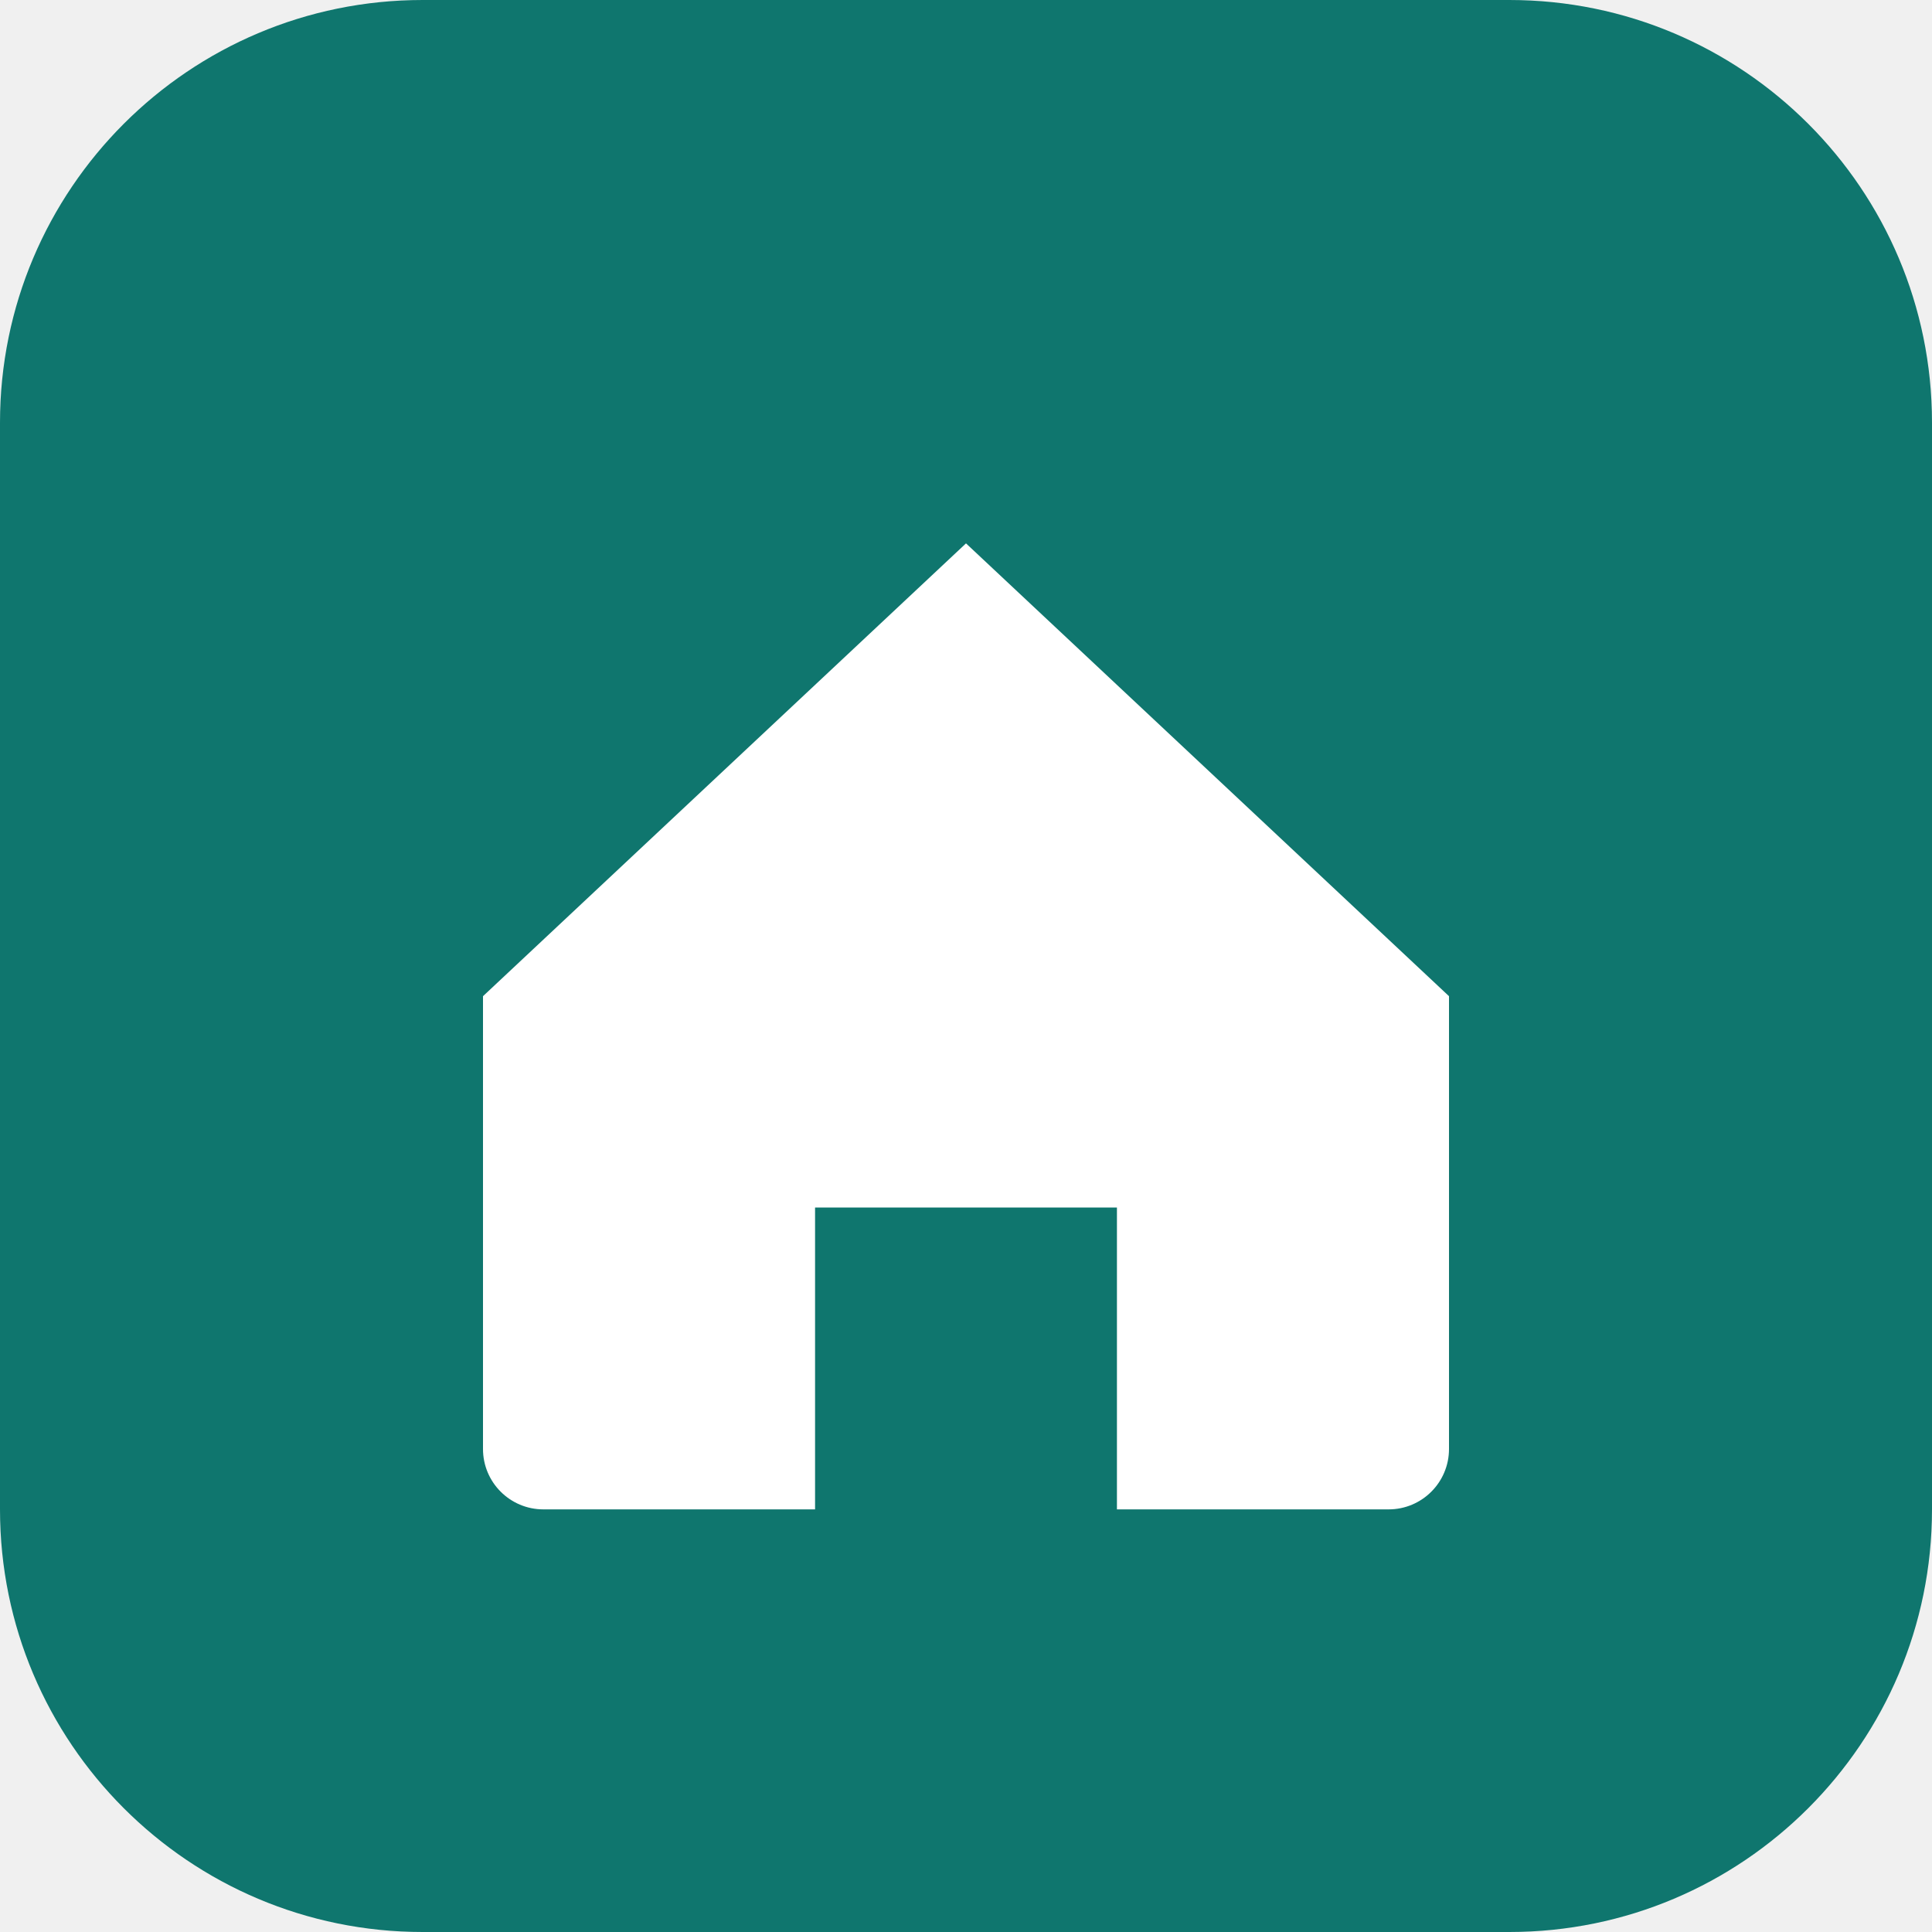
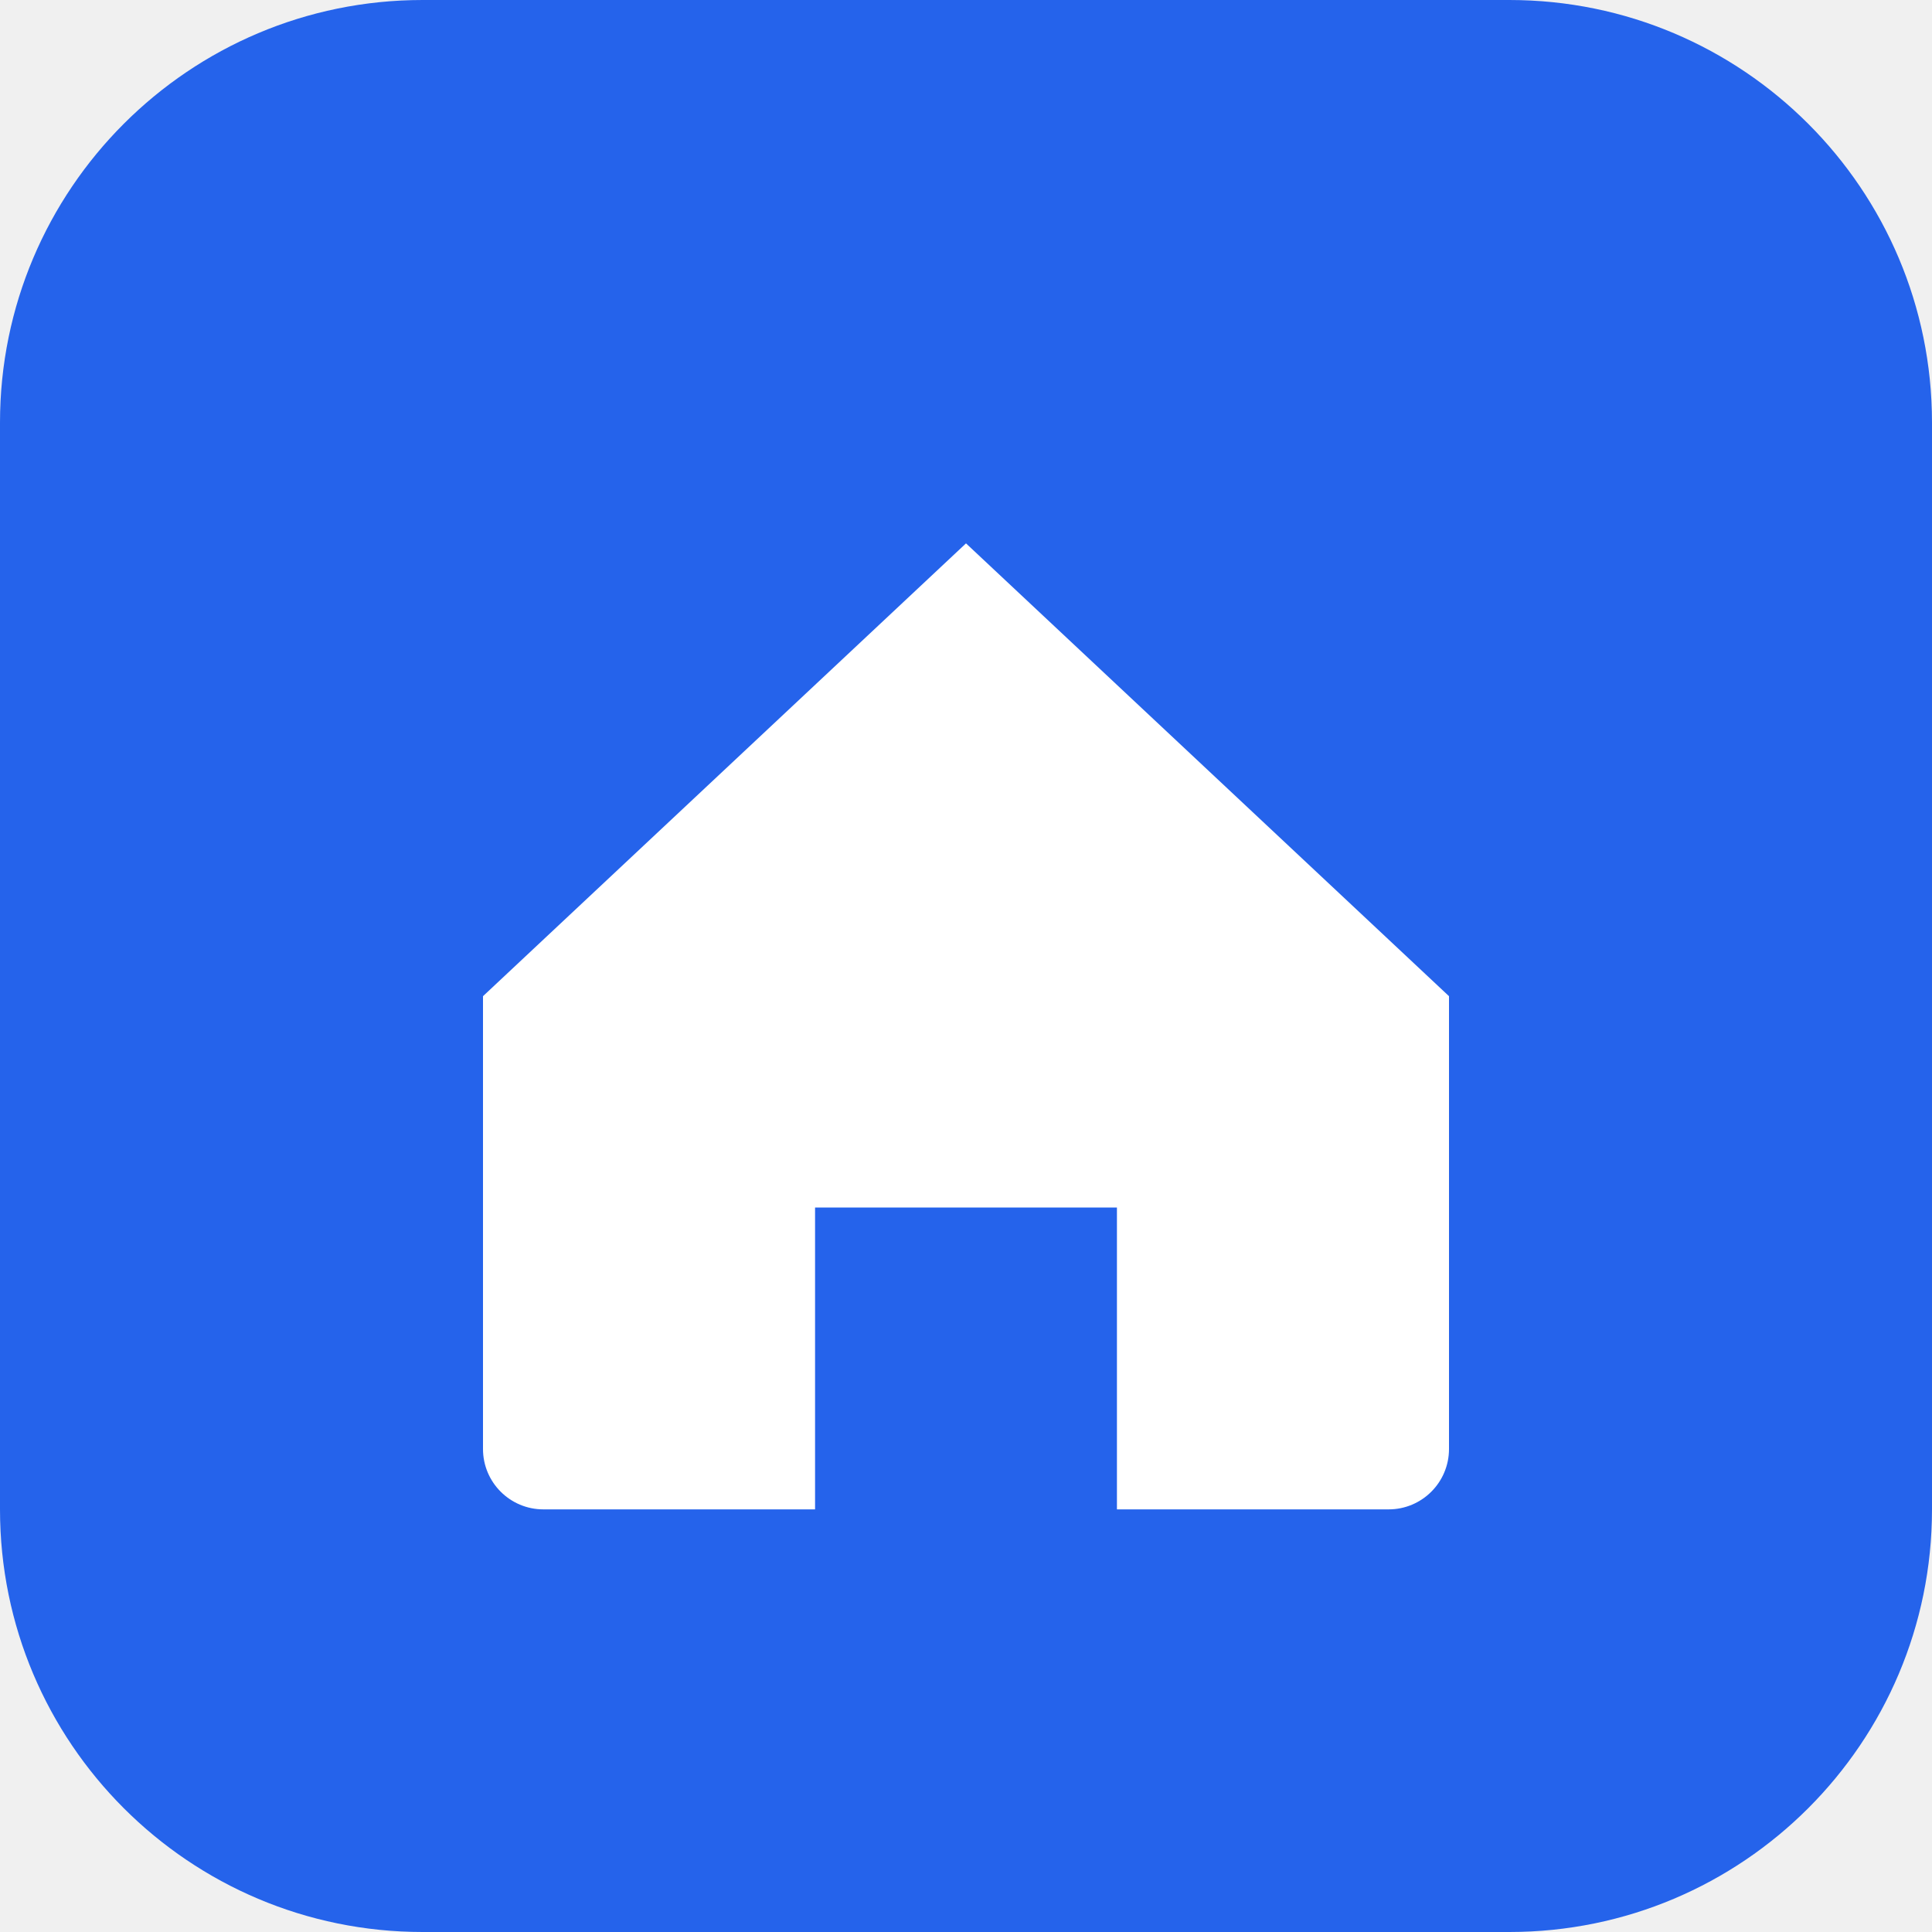
<svg xmlns="http://www.w3.org/2000/svg" viewBox="0 0 32 32">
-   <rect width="32" height="32" rx="7" fill="#0f766e" />
+   <rect width="32" height="32" rx="7" fill="#2563eb" />
  <path d="M8 16.5 16 9l8 7.5V24a1 1 0 0 1-1 1h-4.5v-5h-5v5H9a1 1 0 0 1-1-1z" fill="#fff" />
</svg>
